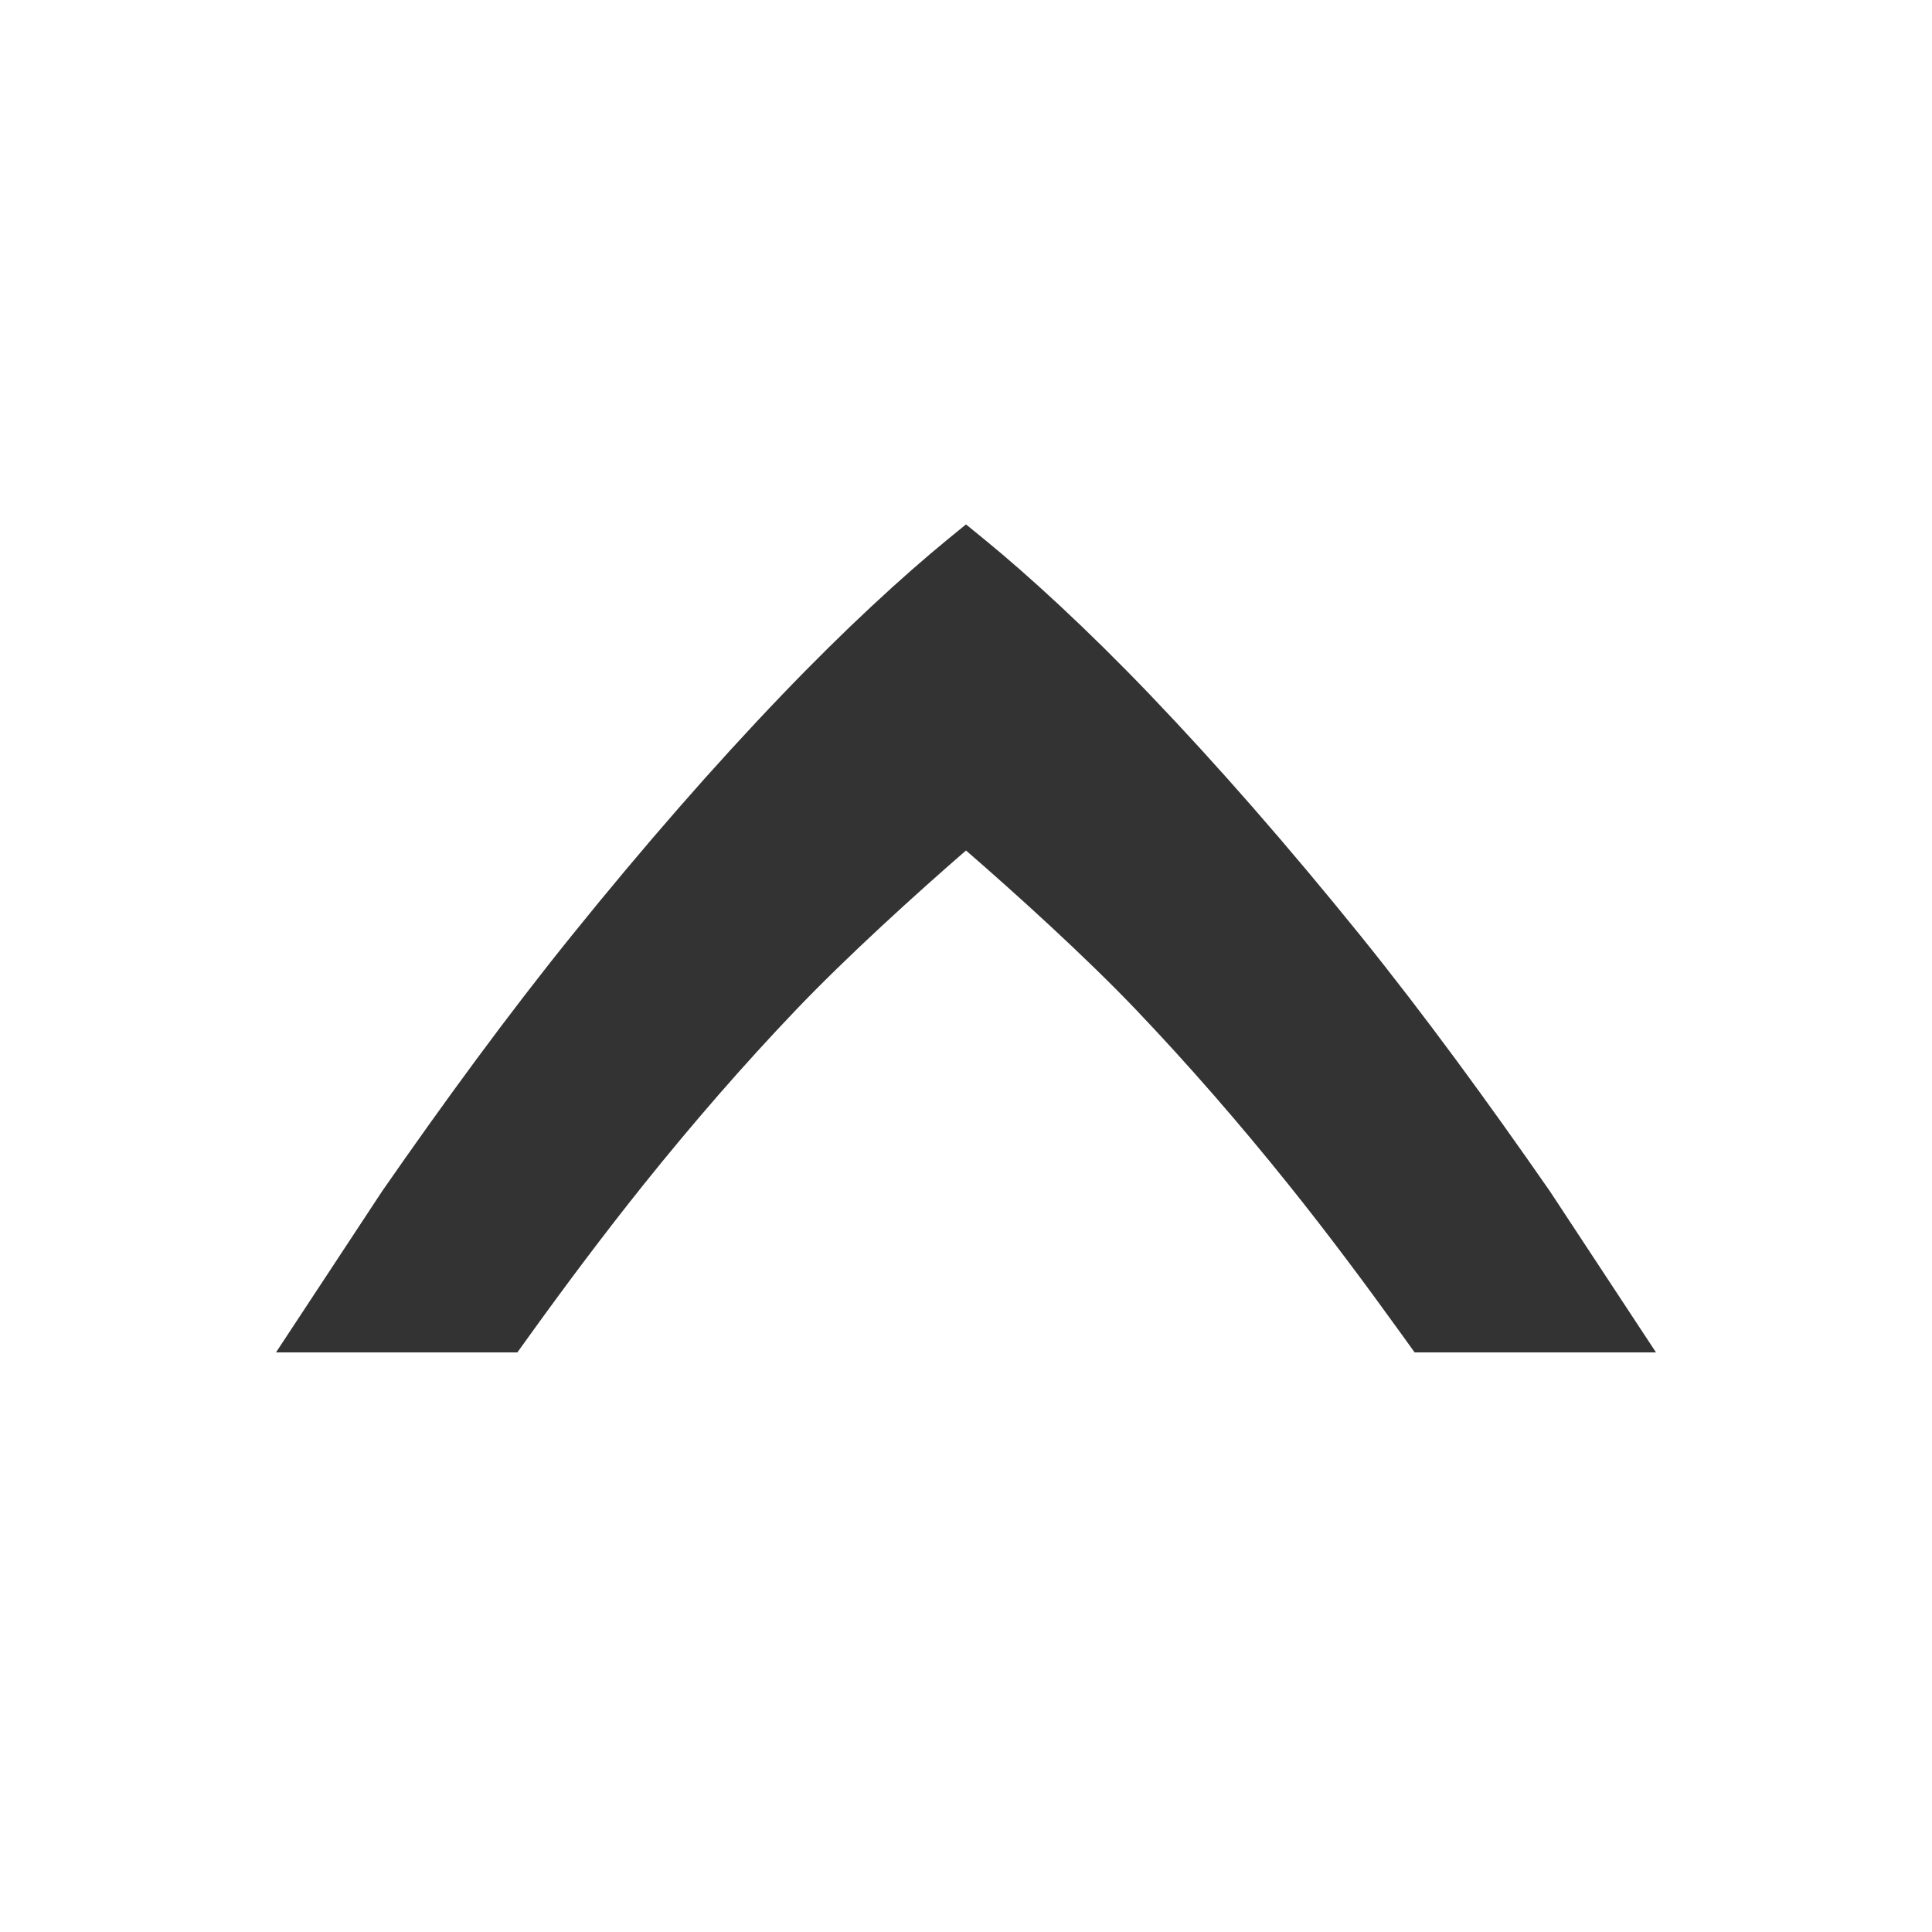
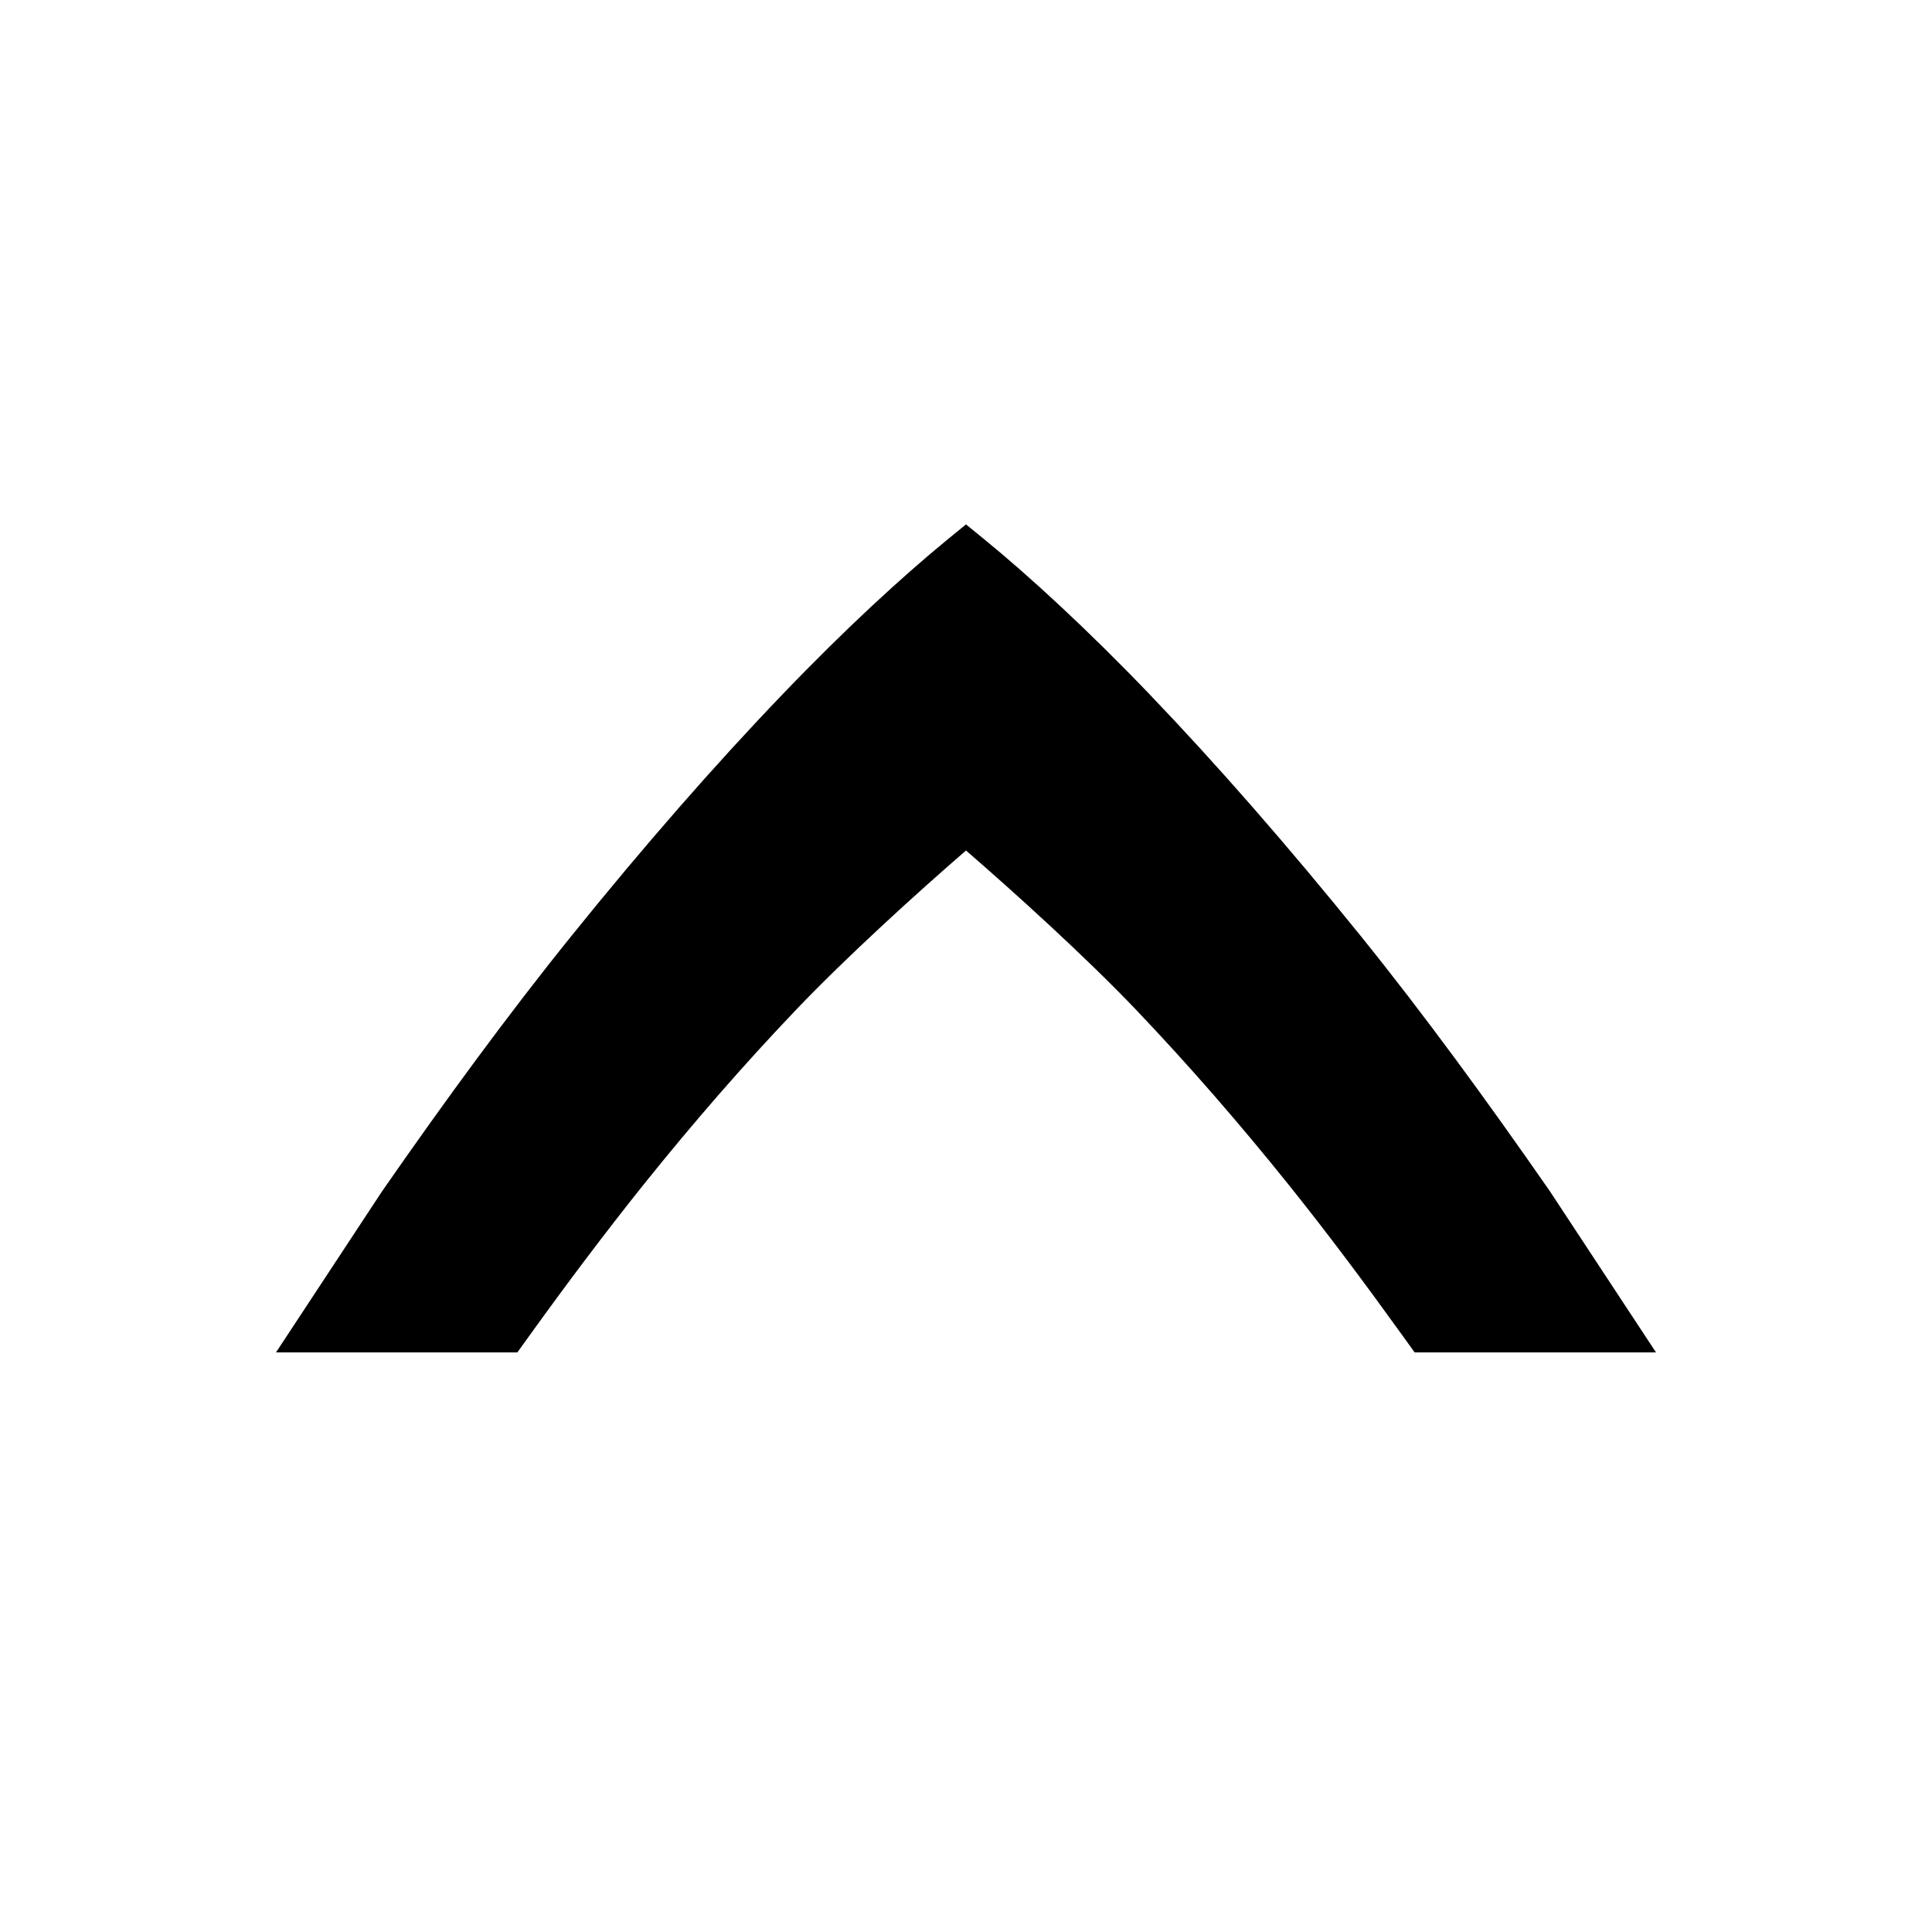
<svg xmlns="http://www.w3.org/2000/svg" id="svg4874" height="14" viewBox="0 0 14 14" width="14" version="1.1">
  <defs id="defs9" />
  <rect x="-82.005" y="-2.2583008e-06" width="96" height="96" transform="matrix(0,1,1,0,0,0)" style="color:#000000;fill:none" id="rect4782-01" />
-   <path d="M 2,9.8 H 3.749 L 3.839,9.675 C 4.106,9.304 4.379,8.94 4.663,8.585 5.023,8.136 5.39,7.714 5.767,7.319 6.131,6.937 6.641,6.474 7,6.163 7.359,6.474 7.87,6.937 8.234,7.319 8.61,7.714 8.978,8.136 9.338,8.585 9.622,8.939 9.894,9.304 10.161,9.675 l 0.09,0.125 H 12 L 11.231,8.632 C 10.781,7.984 10.324,7.357 9.856,6.777 9.333,6.13 8.825,5.548 8.332,5.033 7.876,4.557 7.453,4.17 7.136,3.911 L 7,3.8 6.864,3.911 C 6.54,4.177 6.125,4.557 5.669,5.033 5.175,5.548 4.667,6.13 4.145,6.777 3.677,7.357 3.219,7.984 2.769,8.632 Z" style="color:#000000;text-indent:0;text-decoration:none;text-decoration-line:none;text-decoration-style:solid;text-decoration-color:#000000;text-transform:none;white-space:normal;isolation:auto;mix-blend-mode:normal;solid-color:#000000;fill:#333333;color-rendering:auto;image-rendering:auto;shape-rendering:auto" id="path4224" />
+   <path d="M 2,9.8 H 3.749 L 3.839,9.675 C 4.106,9.304 4.379,8.94 4.663,8.585 5.023,8.136 5.39,7.714 5.767,7.319 6.131,6.937 6.641,6.474 7,6.163 7.359,6.474 7.87,6.937 8.234,7.319 8.61,7.714 8.978,8.136 9.338,8.585 9.622,8.939 9.894,9.304 10.161,9.675 l 0.09,0.125 H 12 L 11.231,8.632 C 10.781,7.984 10.324,7.357 9.856,6.777 9.333,6.13 8.825,5.548 8.332,5.033 7.876,4.557 7.453,4.17 7.136,3.911 L 7,3.8 6.864,3.911 C 6.54,4.177 6.125,4.557 5.669,5.033 5.175,5.548 4.667,6.13 4.145,6.777 3.677,7.357 3.219,7.984 2.769,8.632 Z" style="color:#000000;text-indent:0;text-decoration:none;text-decoration-line:none;text-decoration-style:solid;text-decoration-color:#000000;text-transform:none;white-space:normal;isolation:auto;mix-blend-mode:normal;solid-color:#000000;fill:#000000;color-rendering:auto;image-rendering:auto;shape-rendering:auto" id="path4224" />
</svg>
